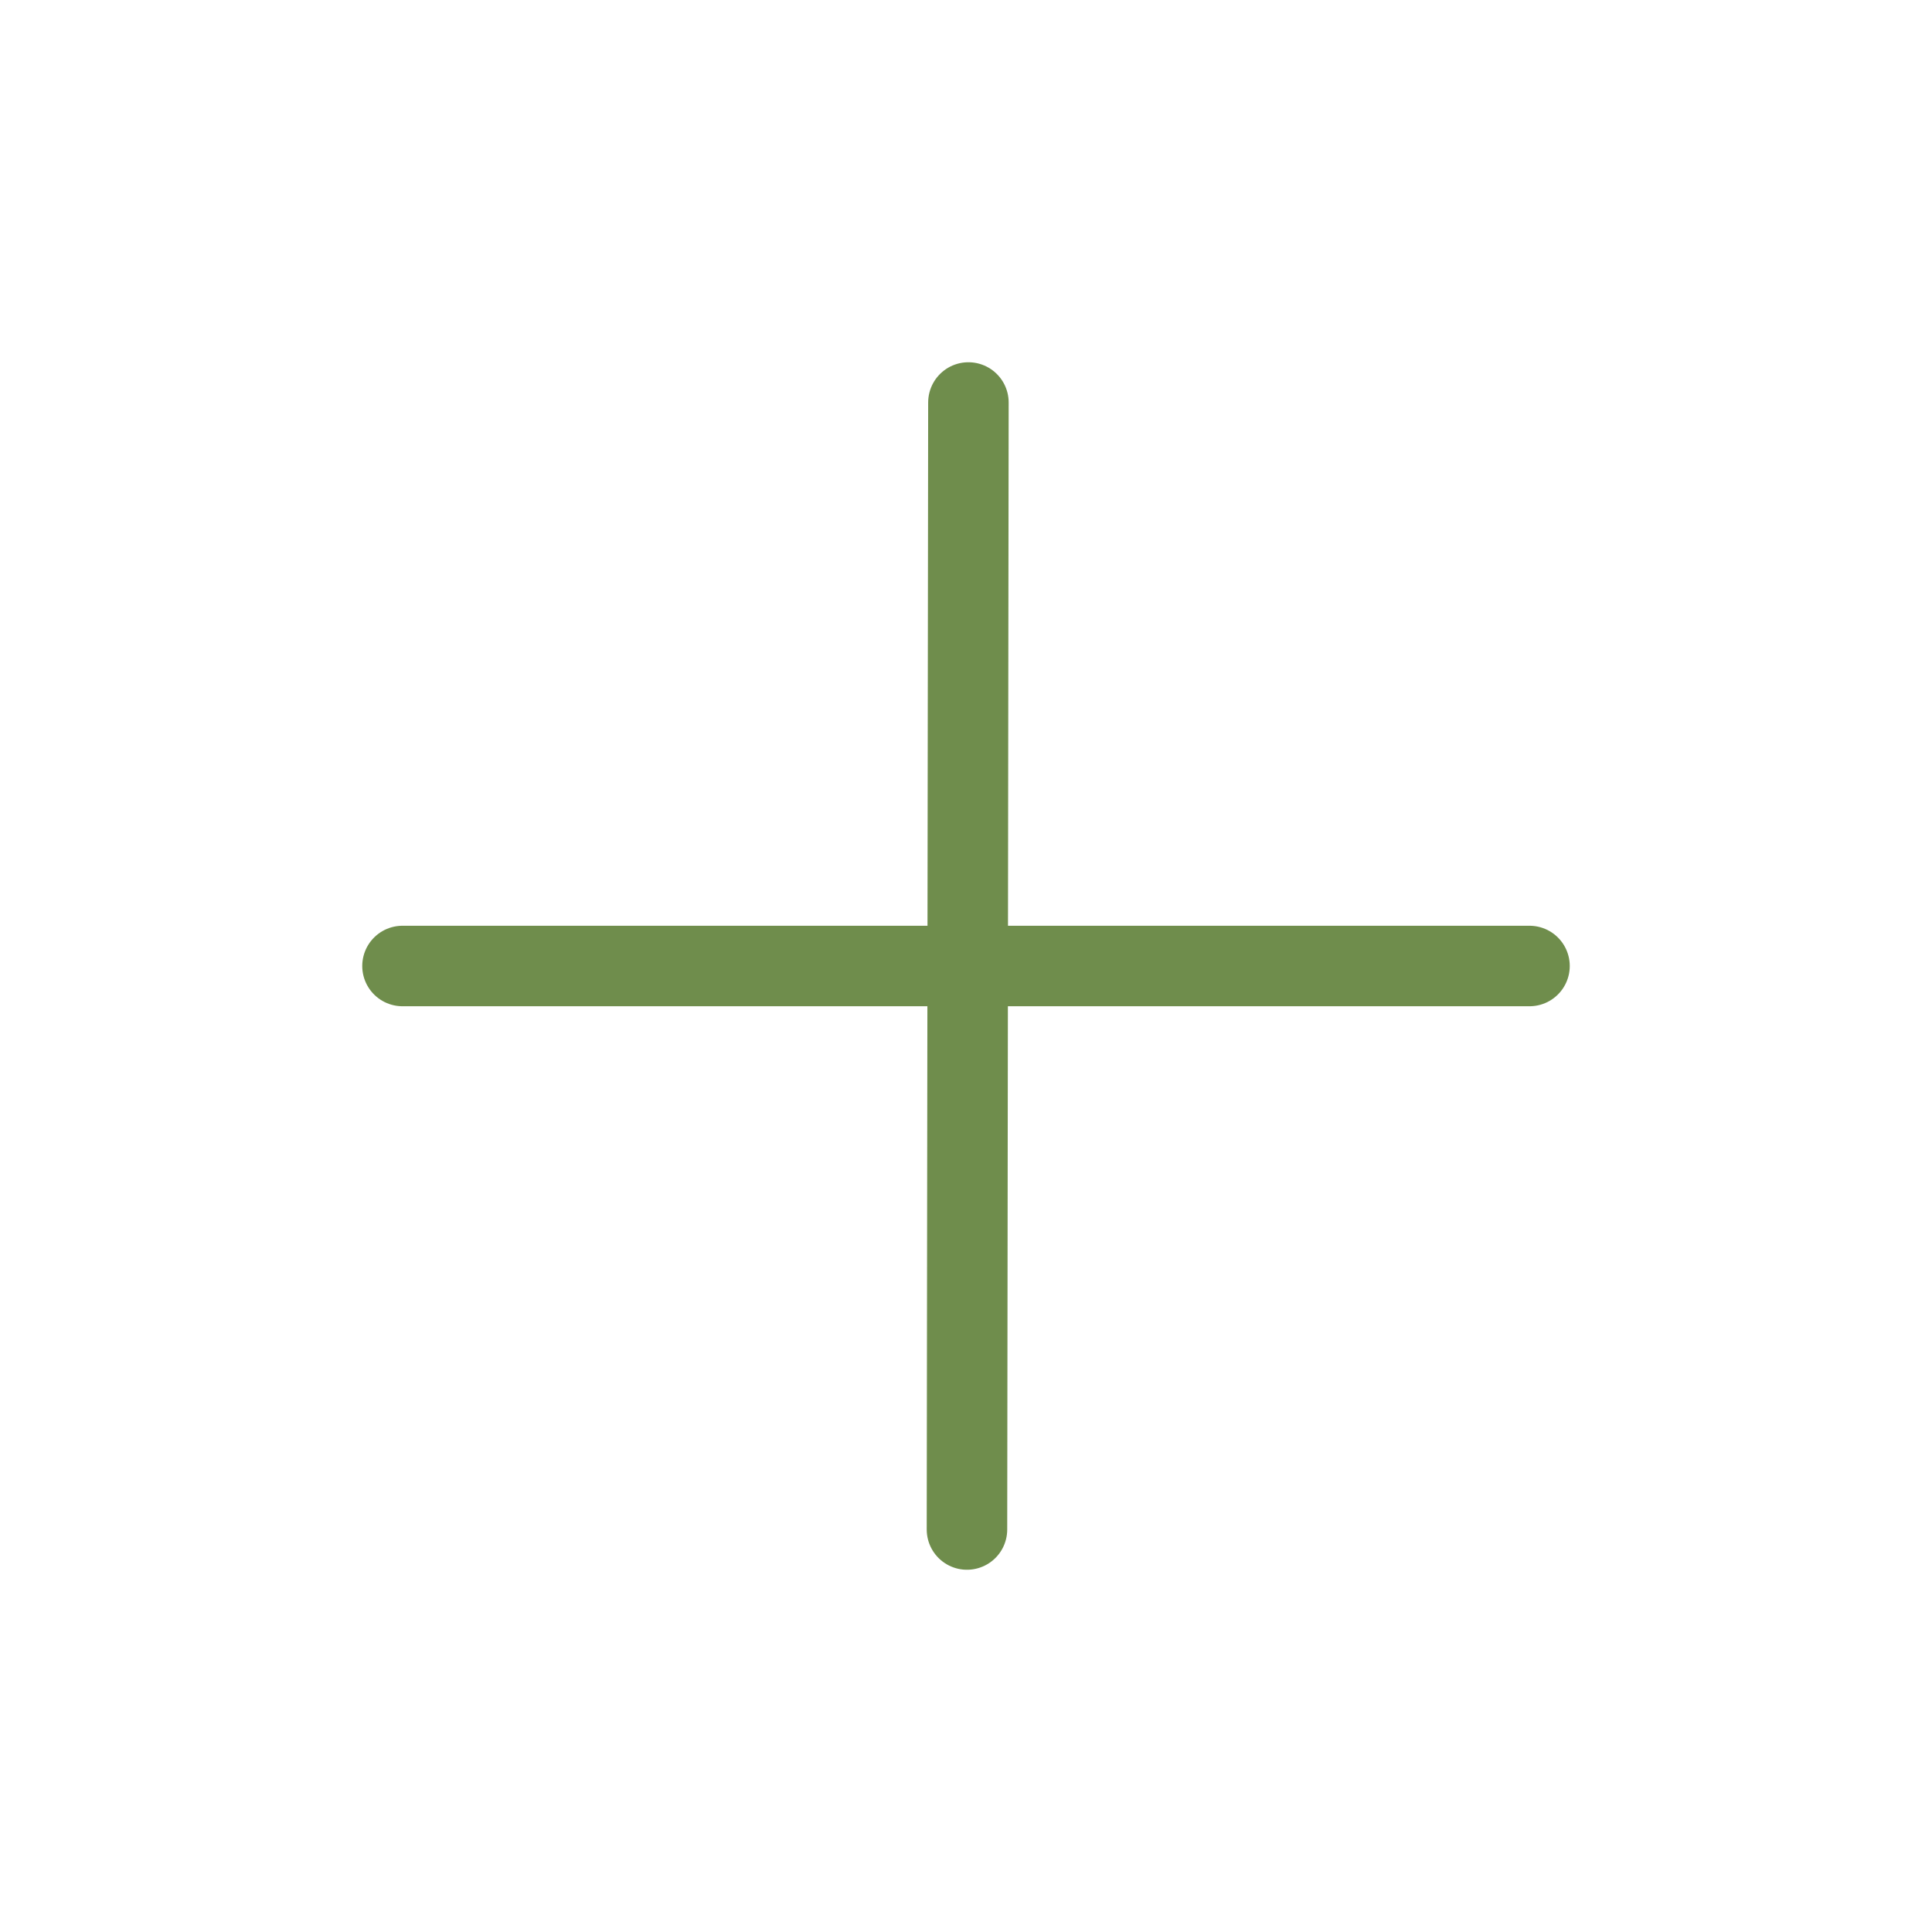
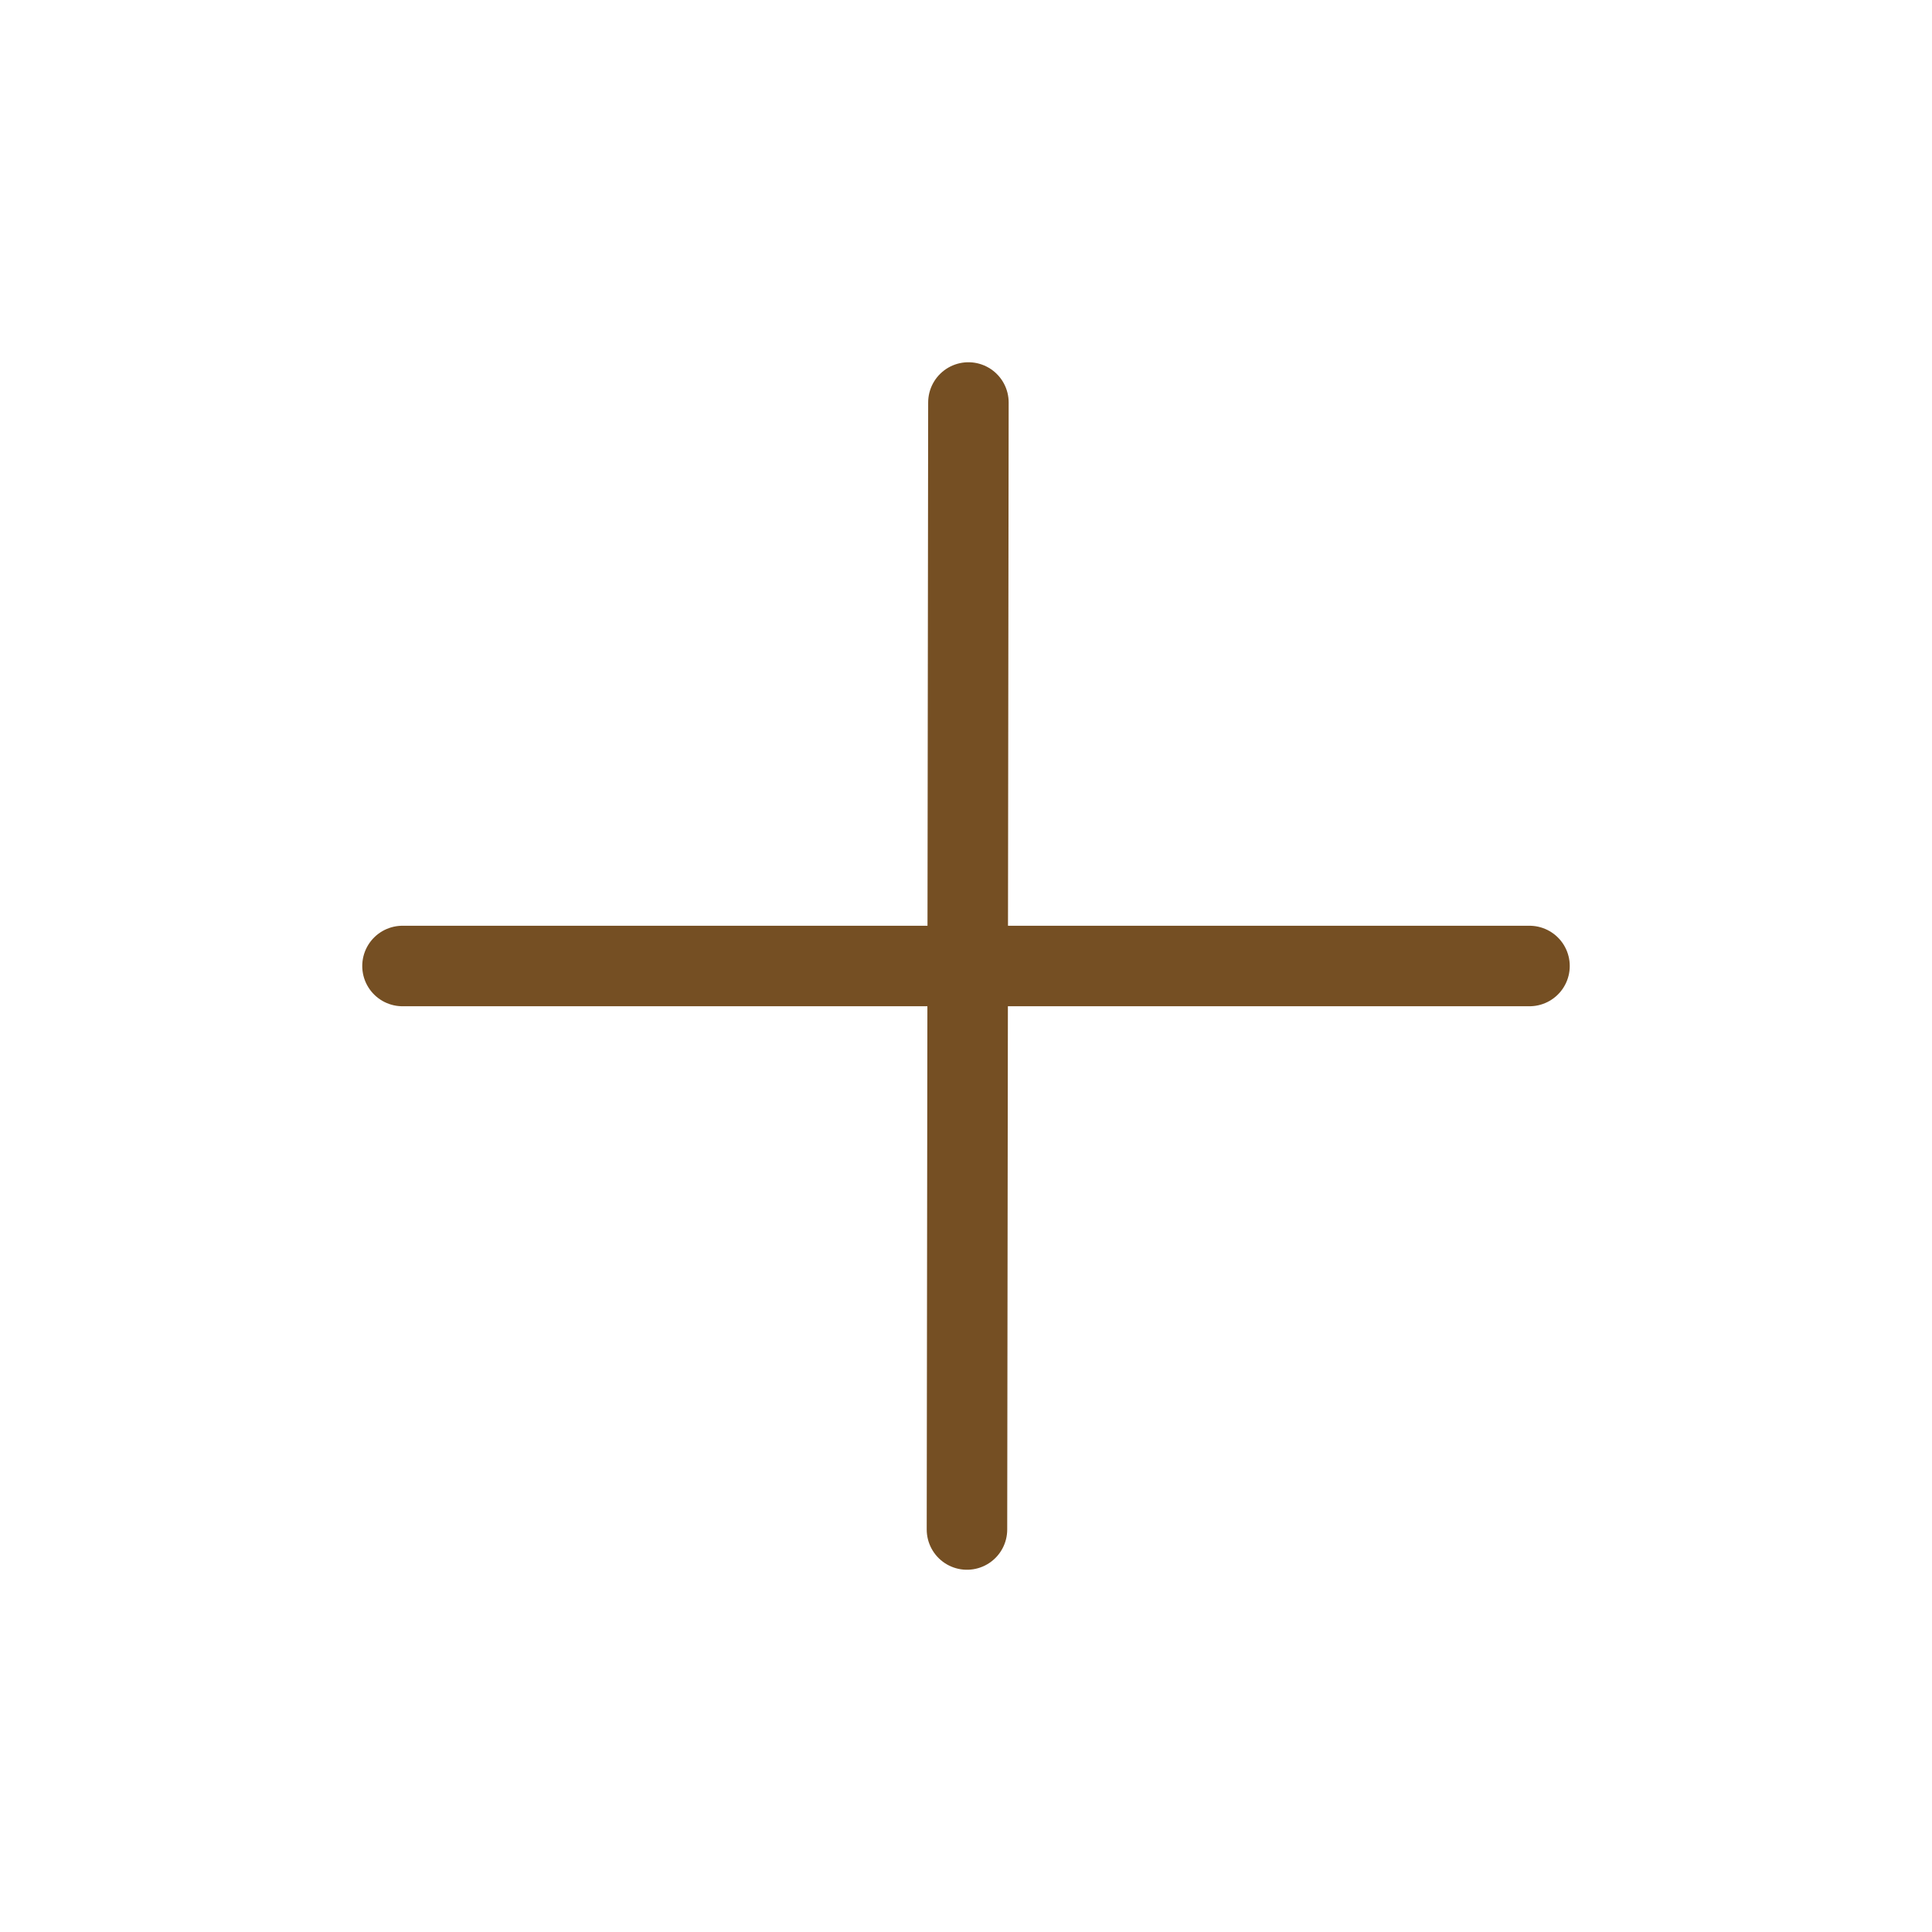
<svg xmlns="http://www.w3.org/2000/svg" width="24" height="24" viewBox="0 0 24 24" fill="none">
-   <path d="M12.03 5L12.012 19" stroke="#6F8D4C" stroke-linecap="round" stroke-linejoin="round" />
-   <path d="M5 12H19" stroke="#6F8D4C" stroke-linecap="round" stroke-linejoin="round" />
+   <path d="M12.03 5L12.012 19" stroke="#754f23" stroke-linecap="round" stroke-linejoin="round" />
+   <path d="M5 12H19" stroke="#754f23" stroke-linecap="round" stroke-linejoin="round" />
</svg>
